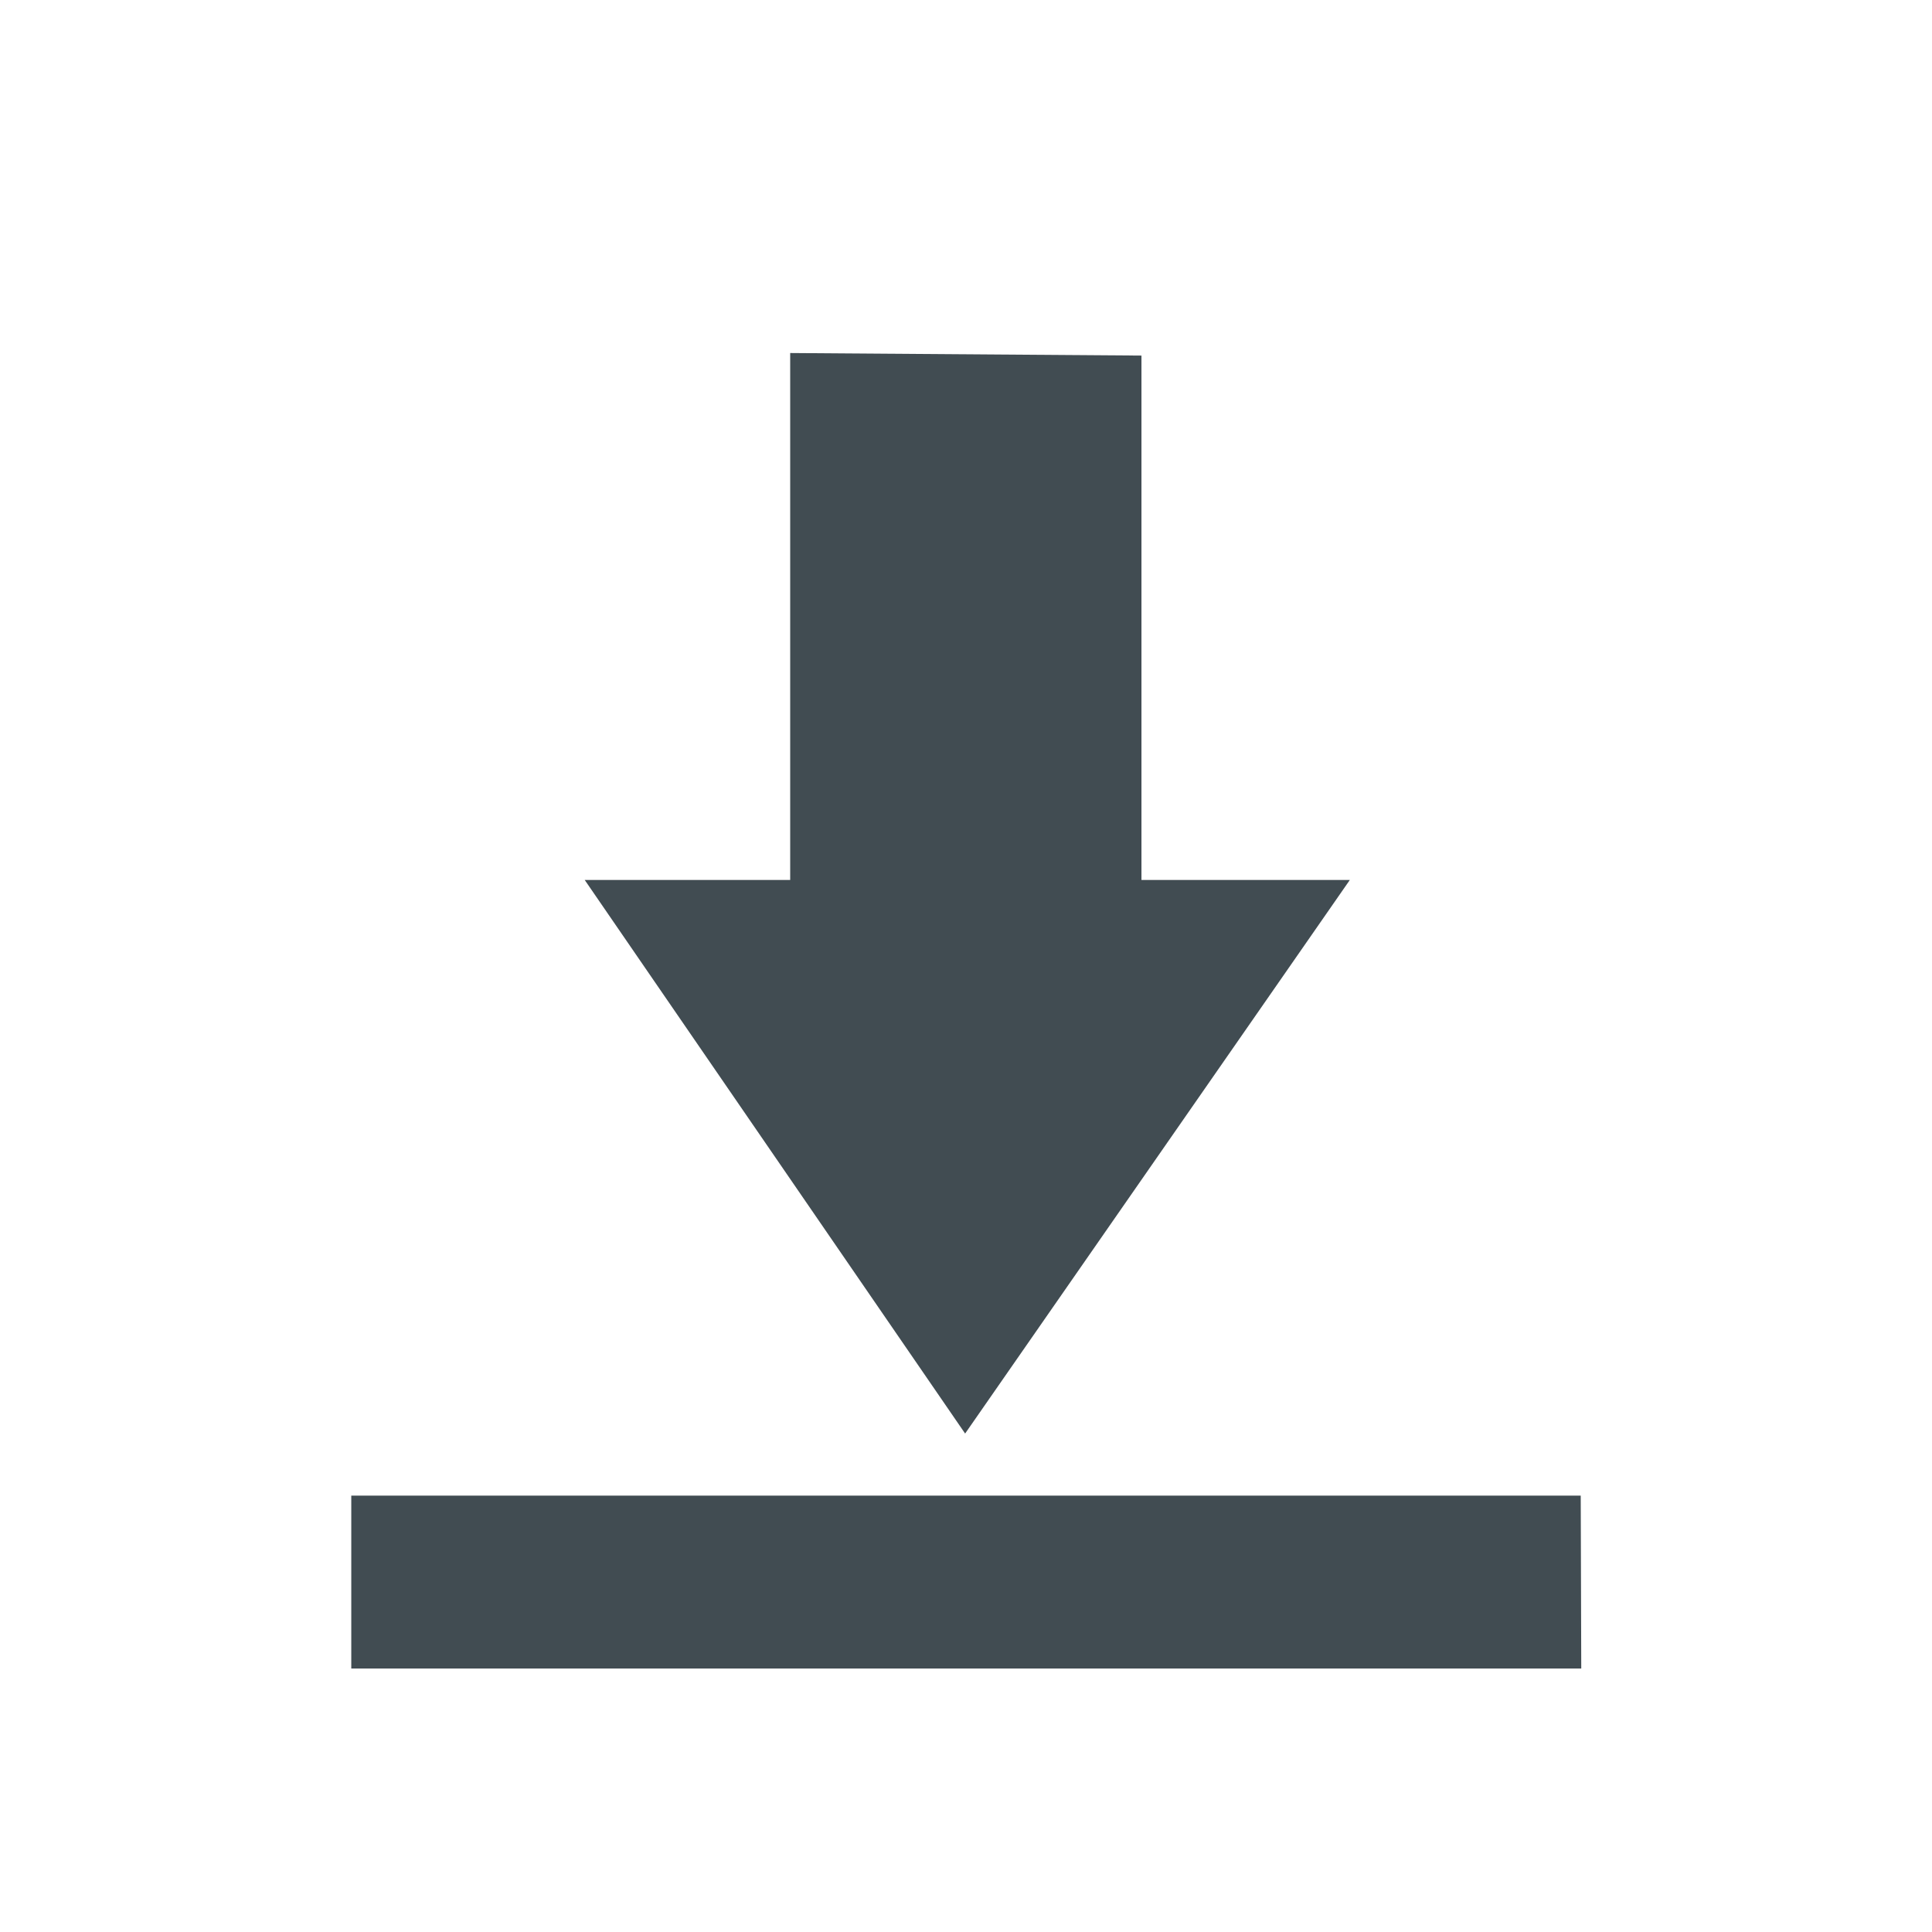
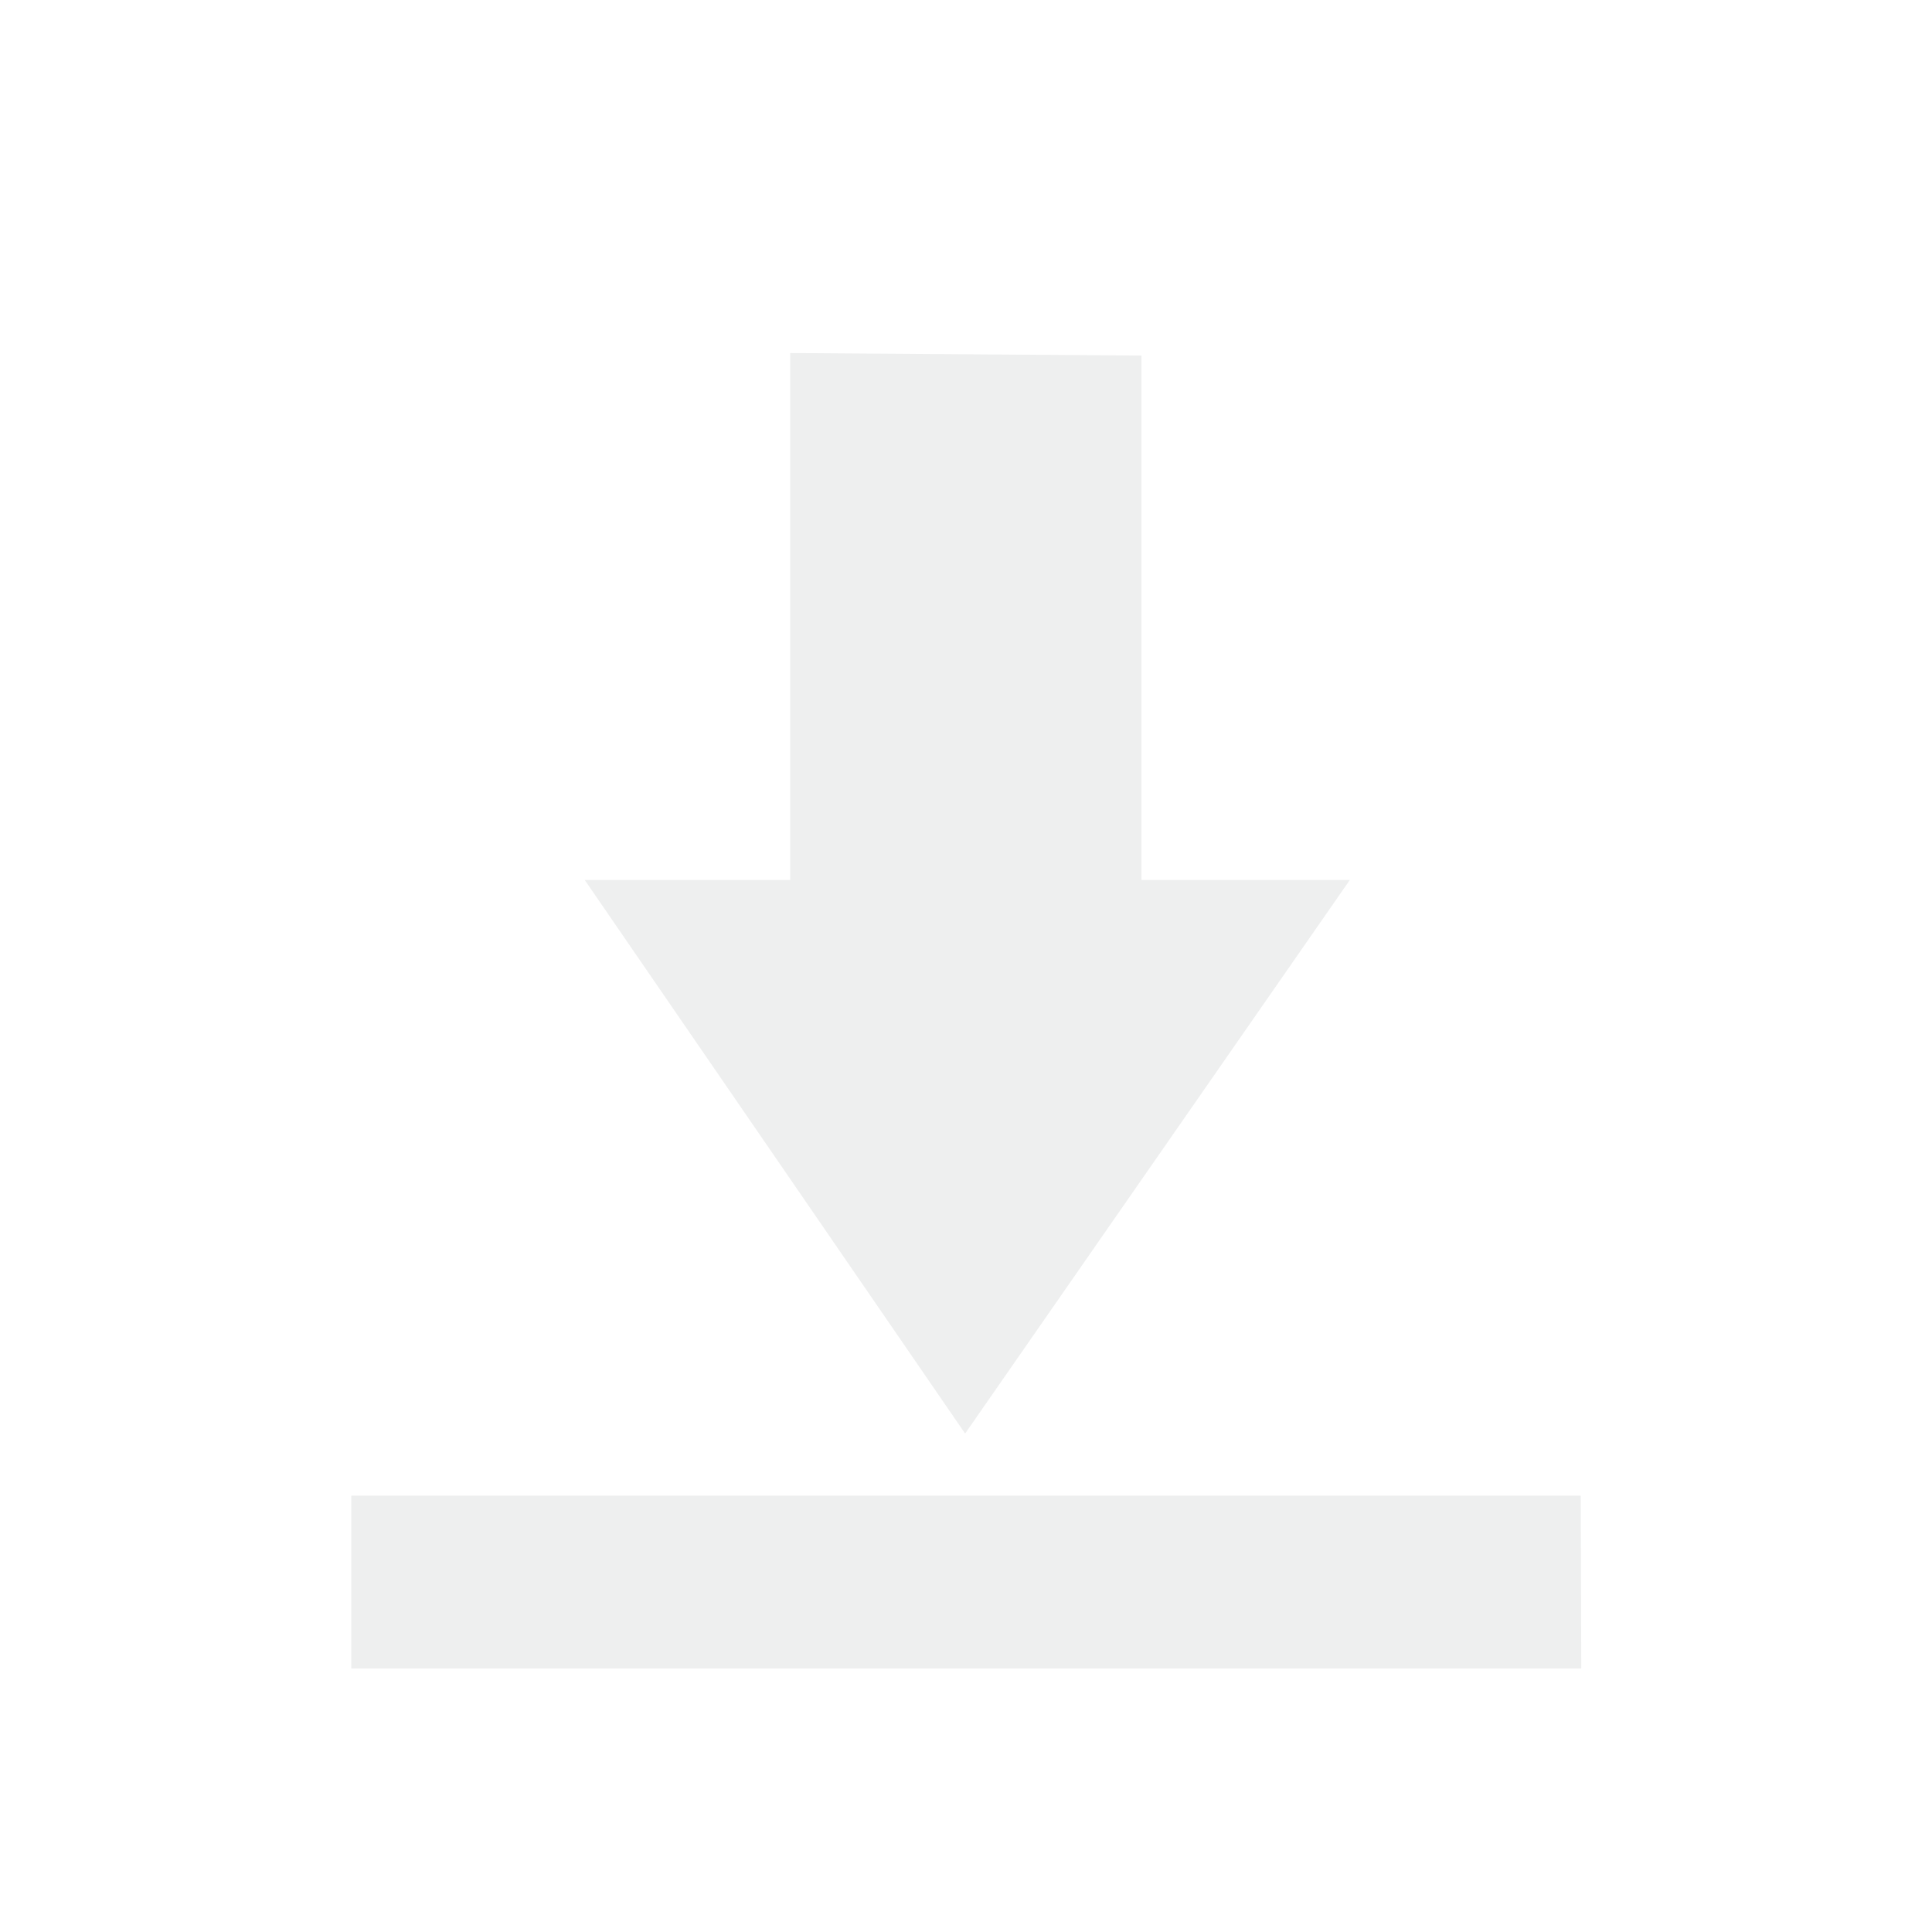
<svg xmlns="http://www.w3.org/2000/svg" width="22" height="22" viewBox="0 0 22 22">
  <defs>
    <style type="text/css" id="current-color-scheme">
-    .ColorScheme-Text { color:#414c52; } .ColorScheme-Highlight { color:#00bcd4; } .ColorScheme-ButtonBackground { color:#cfd8dc; }
+    .ColorScheme-Text { color:#eeefef; } .ColorScheme-Highlight { color:#00bcd4; } .ColorScheme-ButtonBackground { color:#cfd8dc; }
  </style>
  </defs>
  <path style="fill:currentColor;opacity:1" class="ColorScheme-Text" transform="translate(3 3)" d="M 5.998 1.02 L 5.998 7.02 L 3.658 7.02 L 7.99 13.324 L 12.371 7.02 L 9.998 7.02 L 9.998 1.049 L 5.998 1.02 z M 1 14.031 L 1 16 L 15.006 16 L 15 14.031 L 1 14.031 z" />
</svg>
